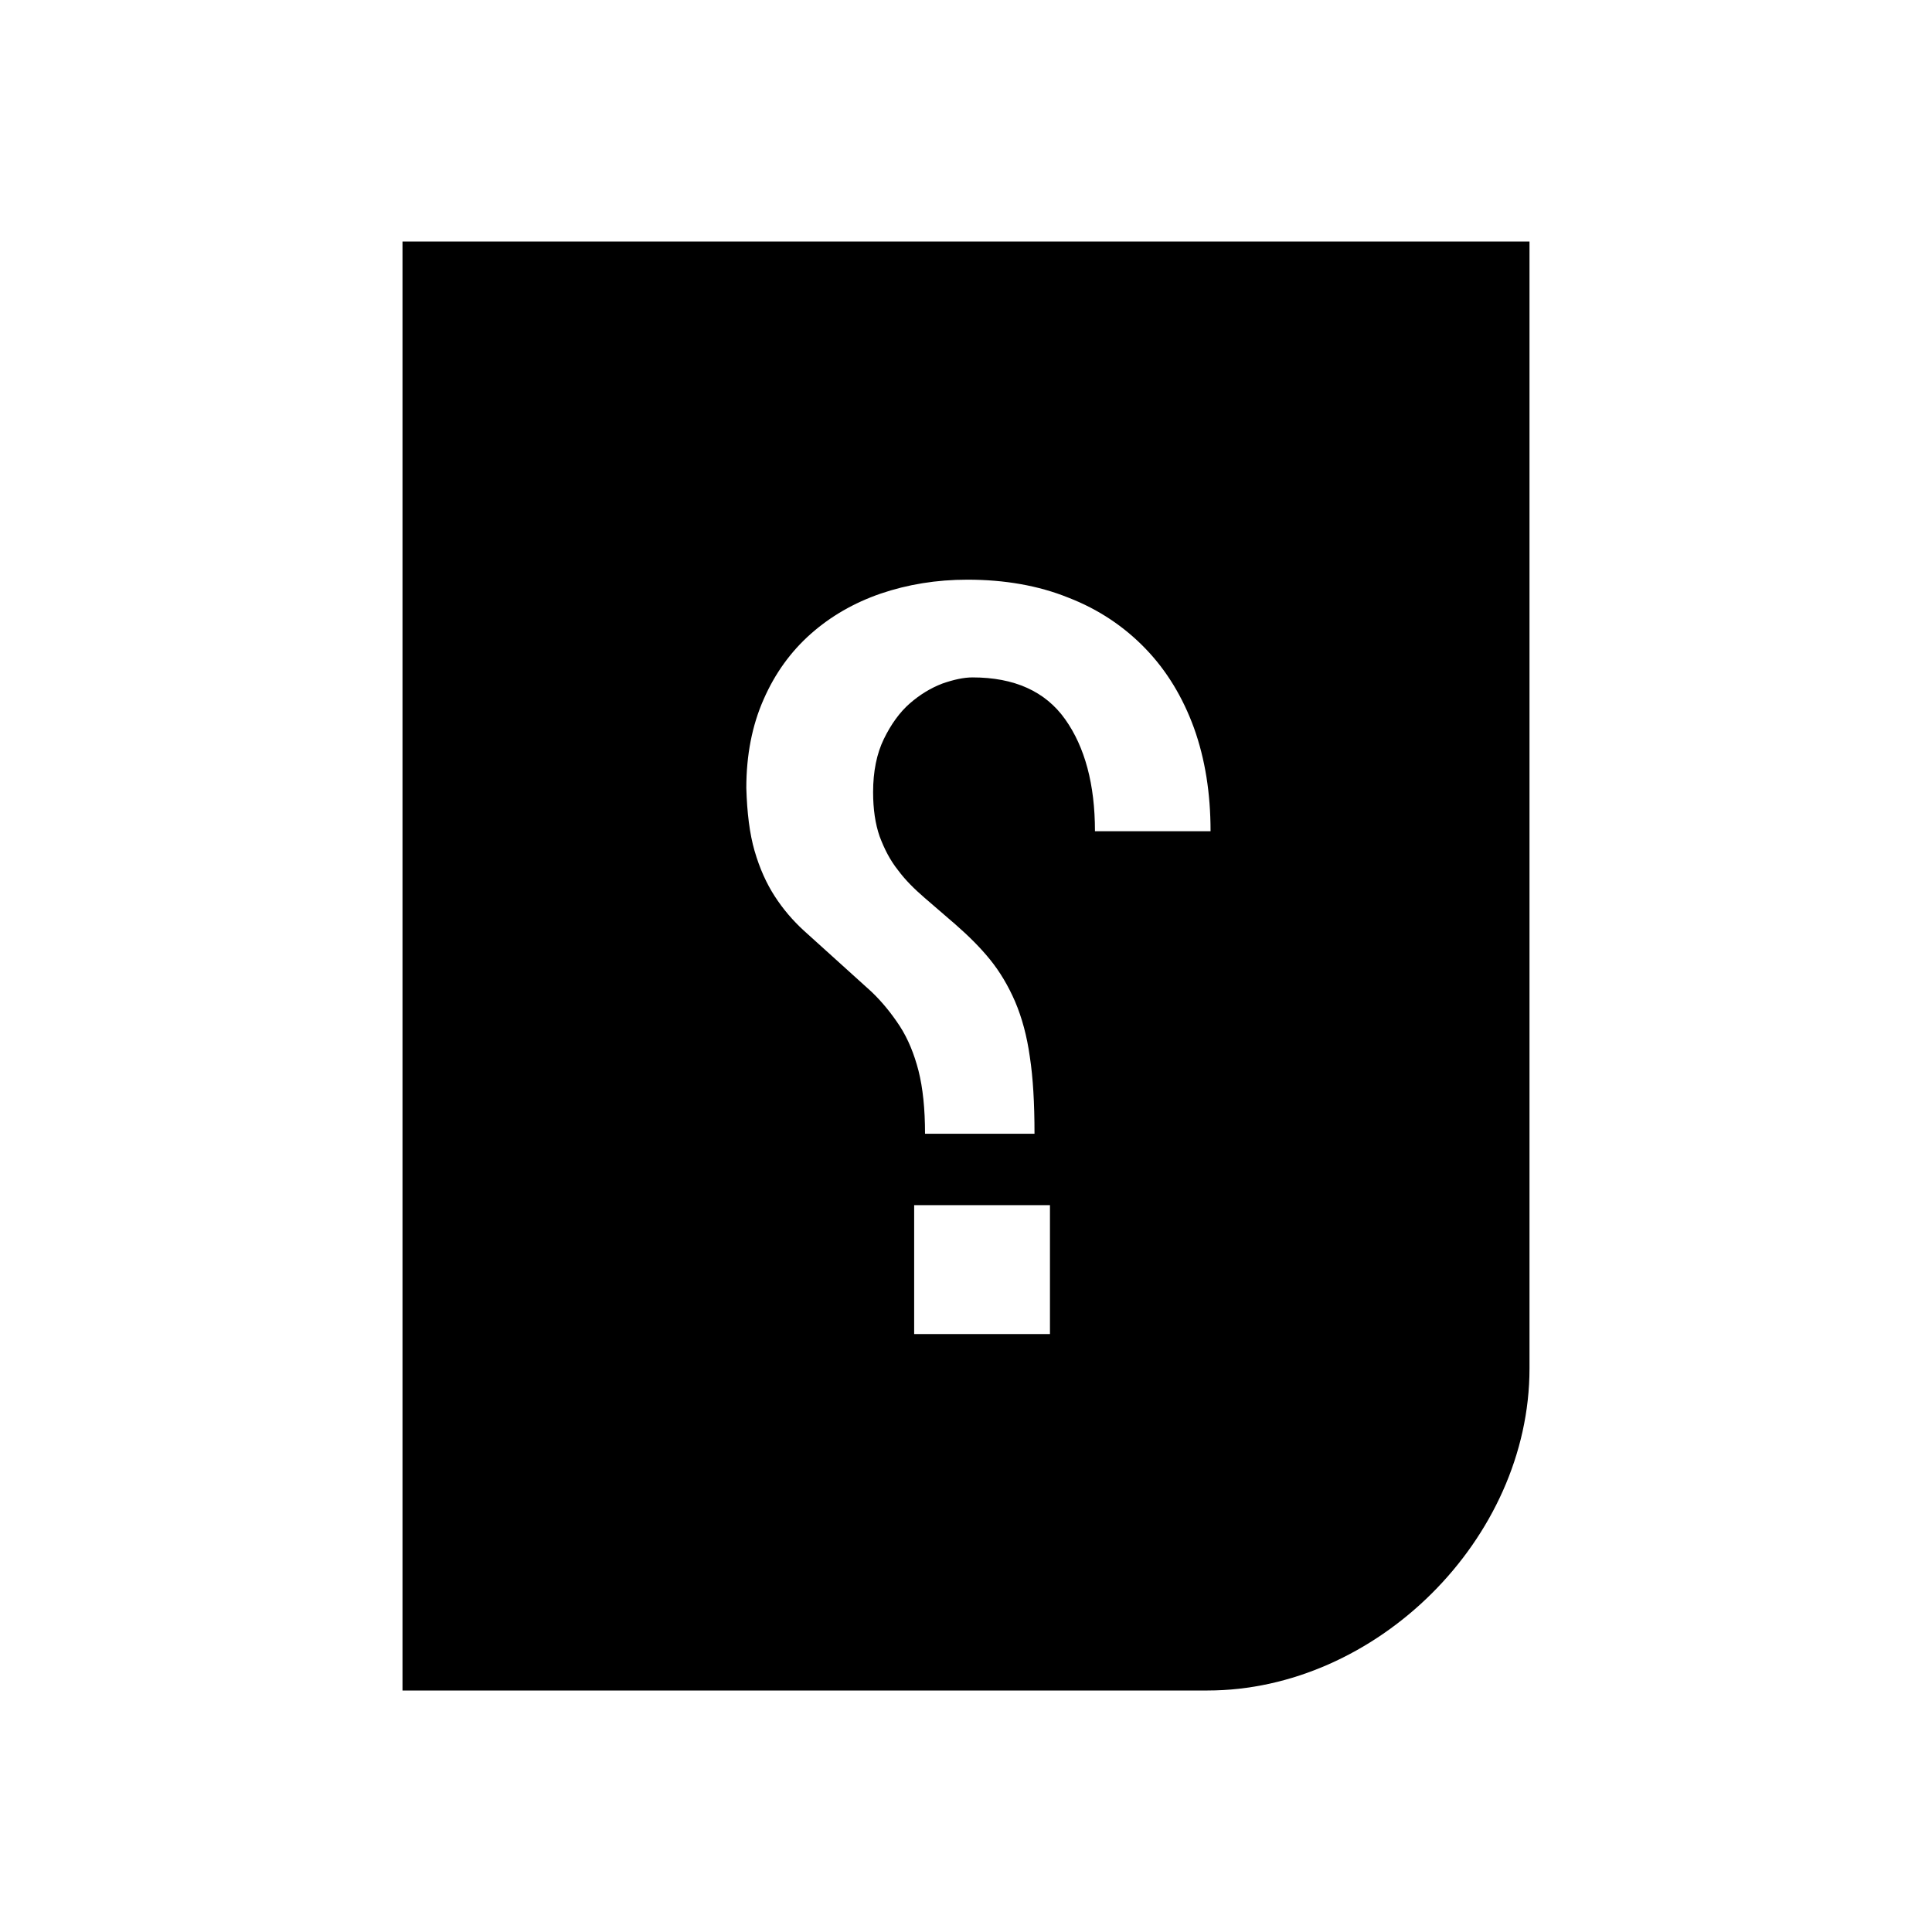
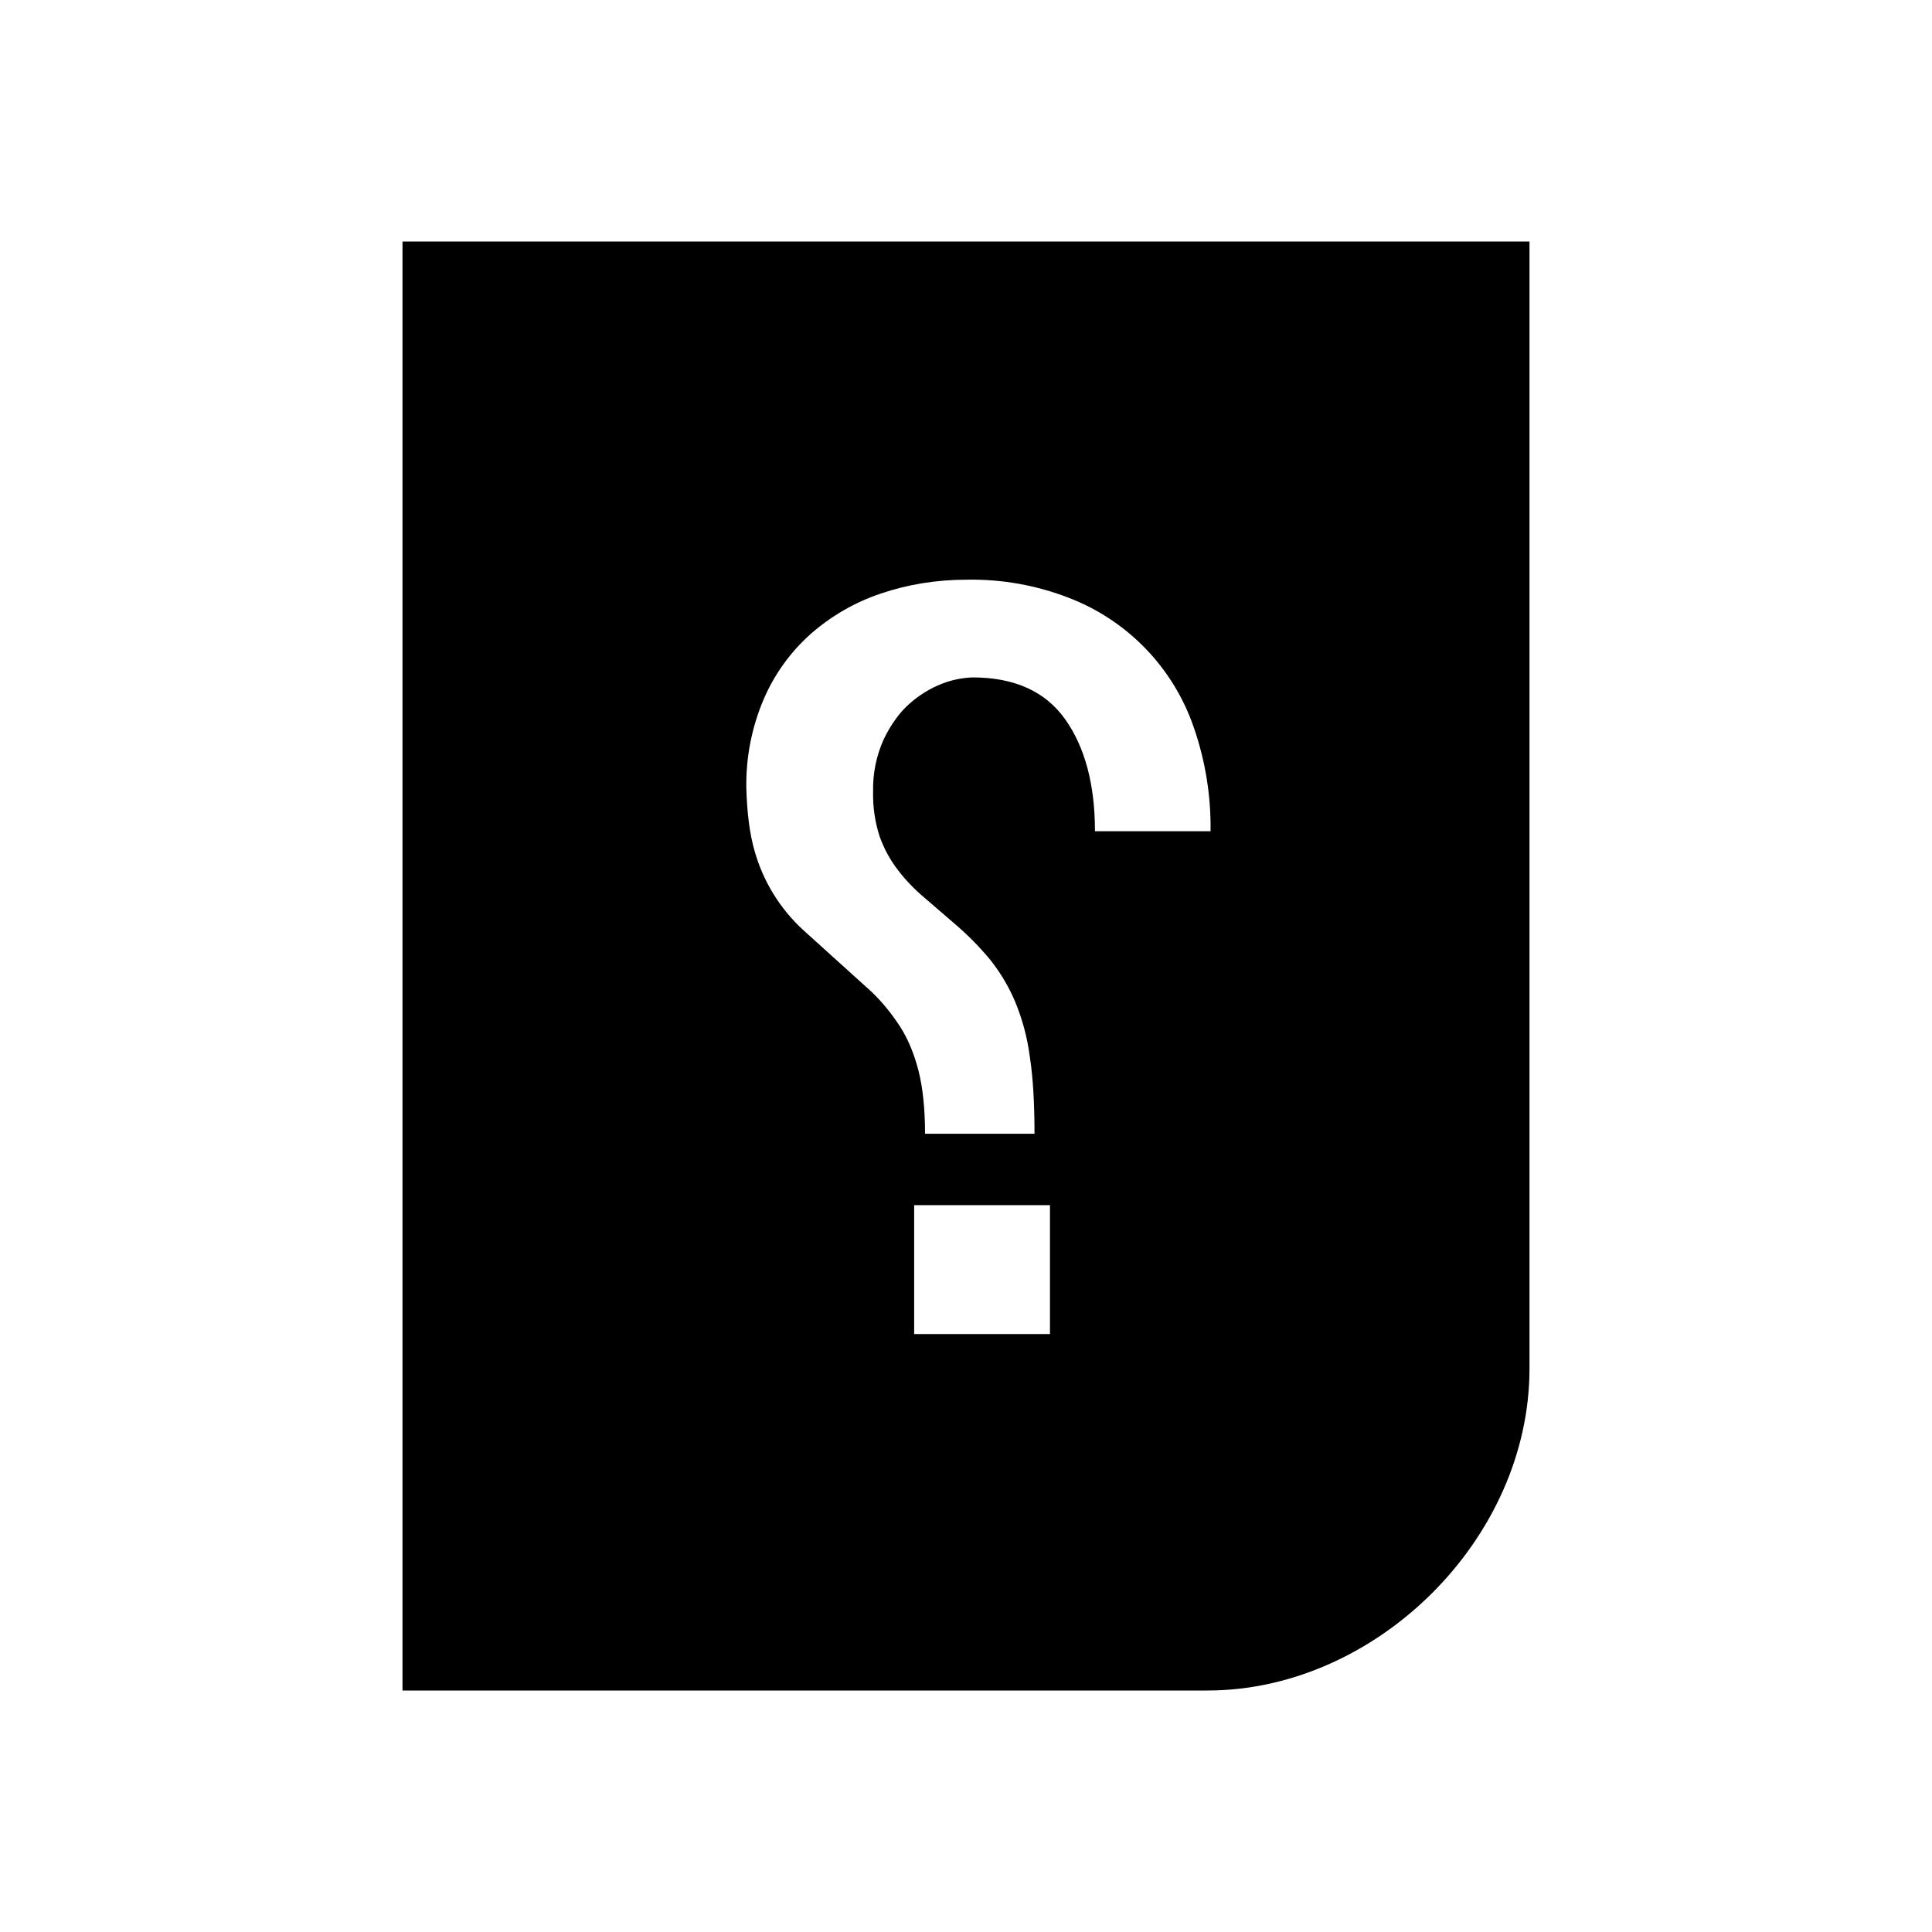
<svg xmlns="http://www.w3.org/2000/svg" width="24" height="24" viewBox="0 0 24 24">
-   <path d="m 19,3 0,14 c 0,2.125 -1.911,4 -4,4 L 5,21 5,3 z m -7.644,13.572 1.687,0 0,-1.601 -1.687,0 z M 9.374,10.571 c 0.063,0.218 0.148,0.405 0.251,0.564 0.103,0.159 0.224,0.3 0.358,0.423 l 0.403,0.364 0.438,0.396 c 0.134,0.127 0.251,0.273 0.353,0.428 0.103,0.159 0.179,0.346 0.233,0.555 0.054,0.214 0.081,0.473 0.081,0.783 l 1.36,0 c 0,-0.378 -0.018,-0.696 -0.058,-0.955 C 12.757,12.87 12.695,12.642 12.61,12.442 12.525,12.246 12.422,12.073 12.301,11.923 12.18,11.773 12.033,11.627 11.867,11.482 L 11.482,11.15 c -0.121,-0.105 -0.233,-0.214 -0.327,-0.341 -0.098,-0.123 -0.17,-0.264 -0.228,-0.419 -0.054,-0.155 -0.081,-0.337 -0.081,-0.551 0,-0.255 0.045,-0.478 0.134,-0.66 0.089,-0.182 0.197,-0.332 0.322,-0.441 0.125,-0.109 0.26,-0.191 0.403,-0.246 0.143,-0.05 0.268,-0.077 0.376,-0.077 0.519,0 0.904,0.173 1.15,0.519 0.246,0.346 0.371,0.81 0.371,1.392 l 1.436,0 C 15.038,9.857 14.971,9.43 14.832,9.043 14.693,8.661 14.492,8.329 14.228,8.056 13.964,7.783 13.646,7.569 13.271,7.424 12.9,7.274 12.479,7.201 12.018,7.201 11.633,7.201 11.275,7.26 10.94,7.374 10.609,7.488 10.318,7.656 10.072,7.874 9.826,8.092 9.629,8.361 9.486,8.688 9.343,9.011 9.271,9.38 9.271,9.789 c 0.009,0.305 0.04,0.564 0.103,0.783 z" />
+   <path d="M19 3v14c0 2.125-1.911 4-4 4H5V3zm-7.644 13.572h1.687v-1.601h-1.687zm-1.982-6.001a2.106 2.106 0 0 0 .609.987l.403.364.438.396c.134.127.251.273.353.428.103.159.179.346.233.555.054.214.081.473.081.783h1.36c0-.378-.018-.696-.058-.955a2.7 2.7 0 0 0-.183-.687 2.242 2.242 0 0 0-.309-.519 3.59 3.59 0 0 0-.434-.441l-.385-.332a2.15 2.15 0 0 1-.327-.341 1.513 1.513 0 0 1-.228-.419 1.671 1.671 0 0 1-.081-.551 1.5 1.5 0 0 1 .134-.66c.089-.182.197-.332.322-.441a1.35 1.35 0 0 1 .403-.246 1.17 1.17 0 0 1 .376-.077c.519 0 .904.173 1.15.519.246.346.371.81.371 1.392h1.436a3.77 3.77 0 0 0-.206-1.283 2.641 2.641 0 0 0-1.561-1.619 3.33 3.33 0 0 0-1.253-.223c-.385 0-.743.059-1.078.173a2.548 2.548 0 0 0-.868.5 2.304 2.304 0 0 0-.586.814 2.7 2.7 0 0 0-.215 1.101c.009.305.04.564.103.783z" />
</svg>
